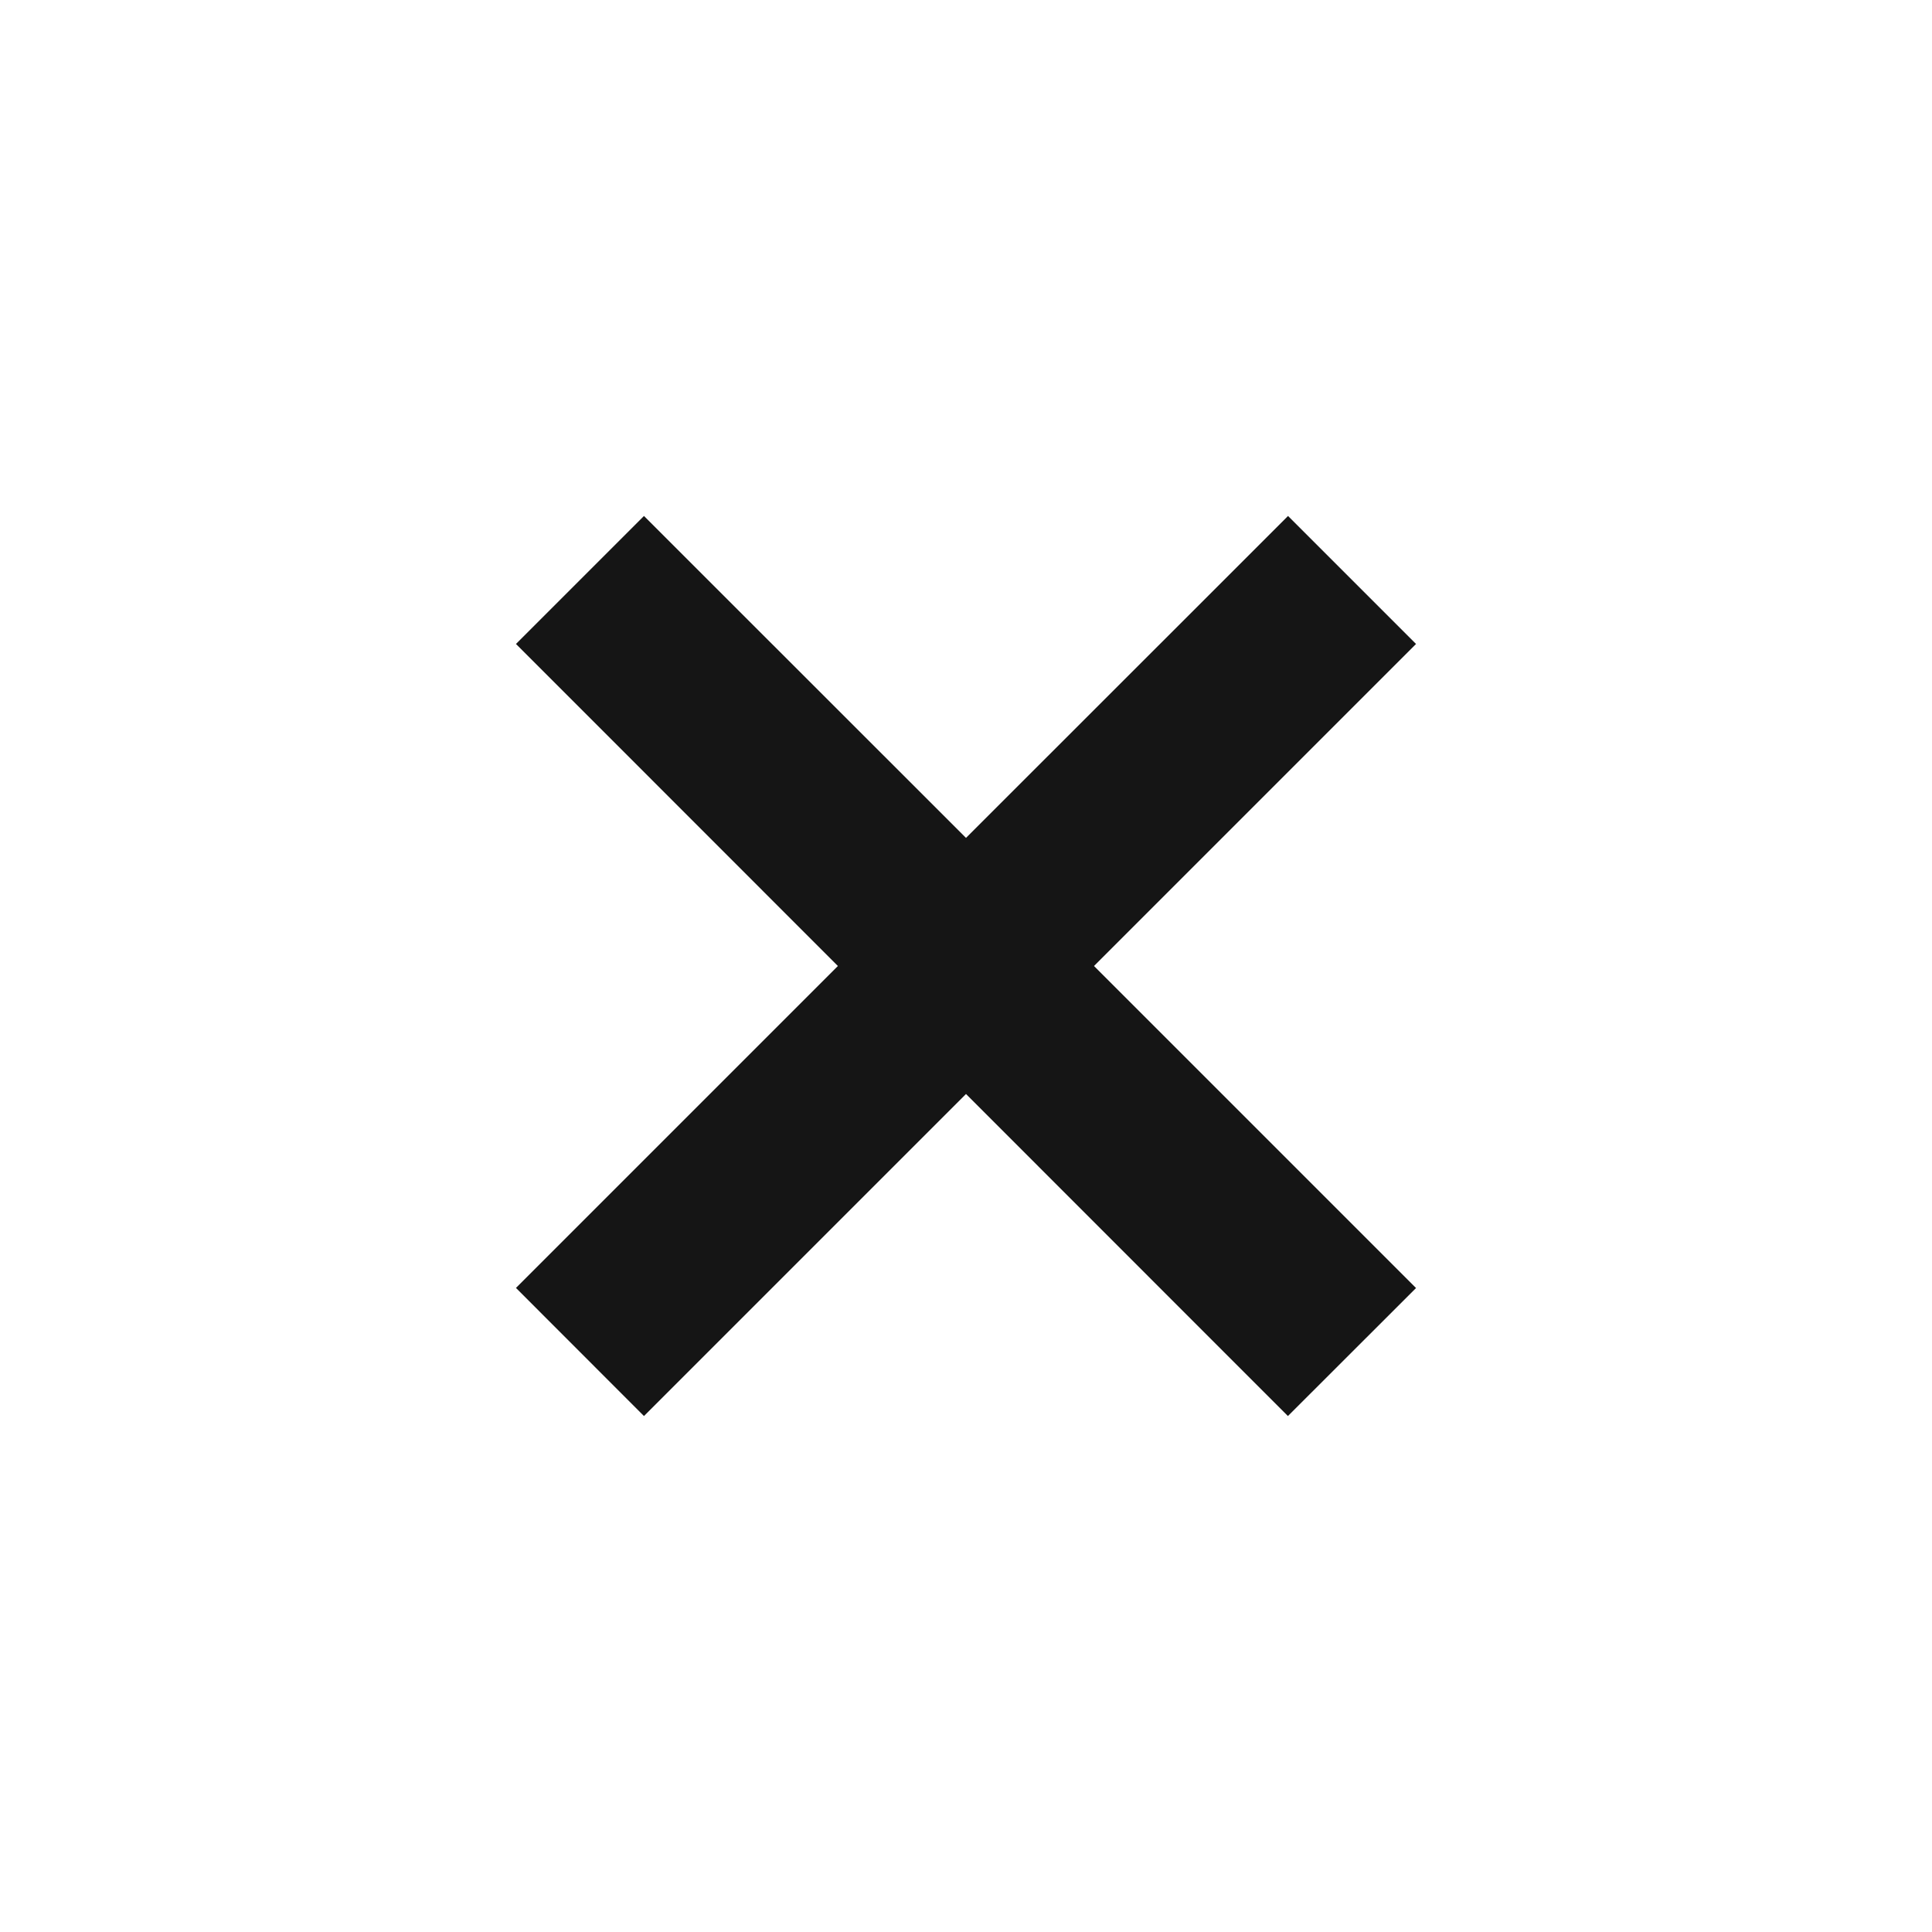
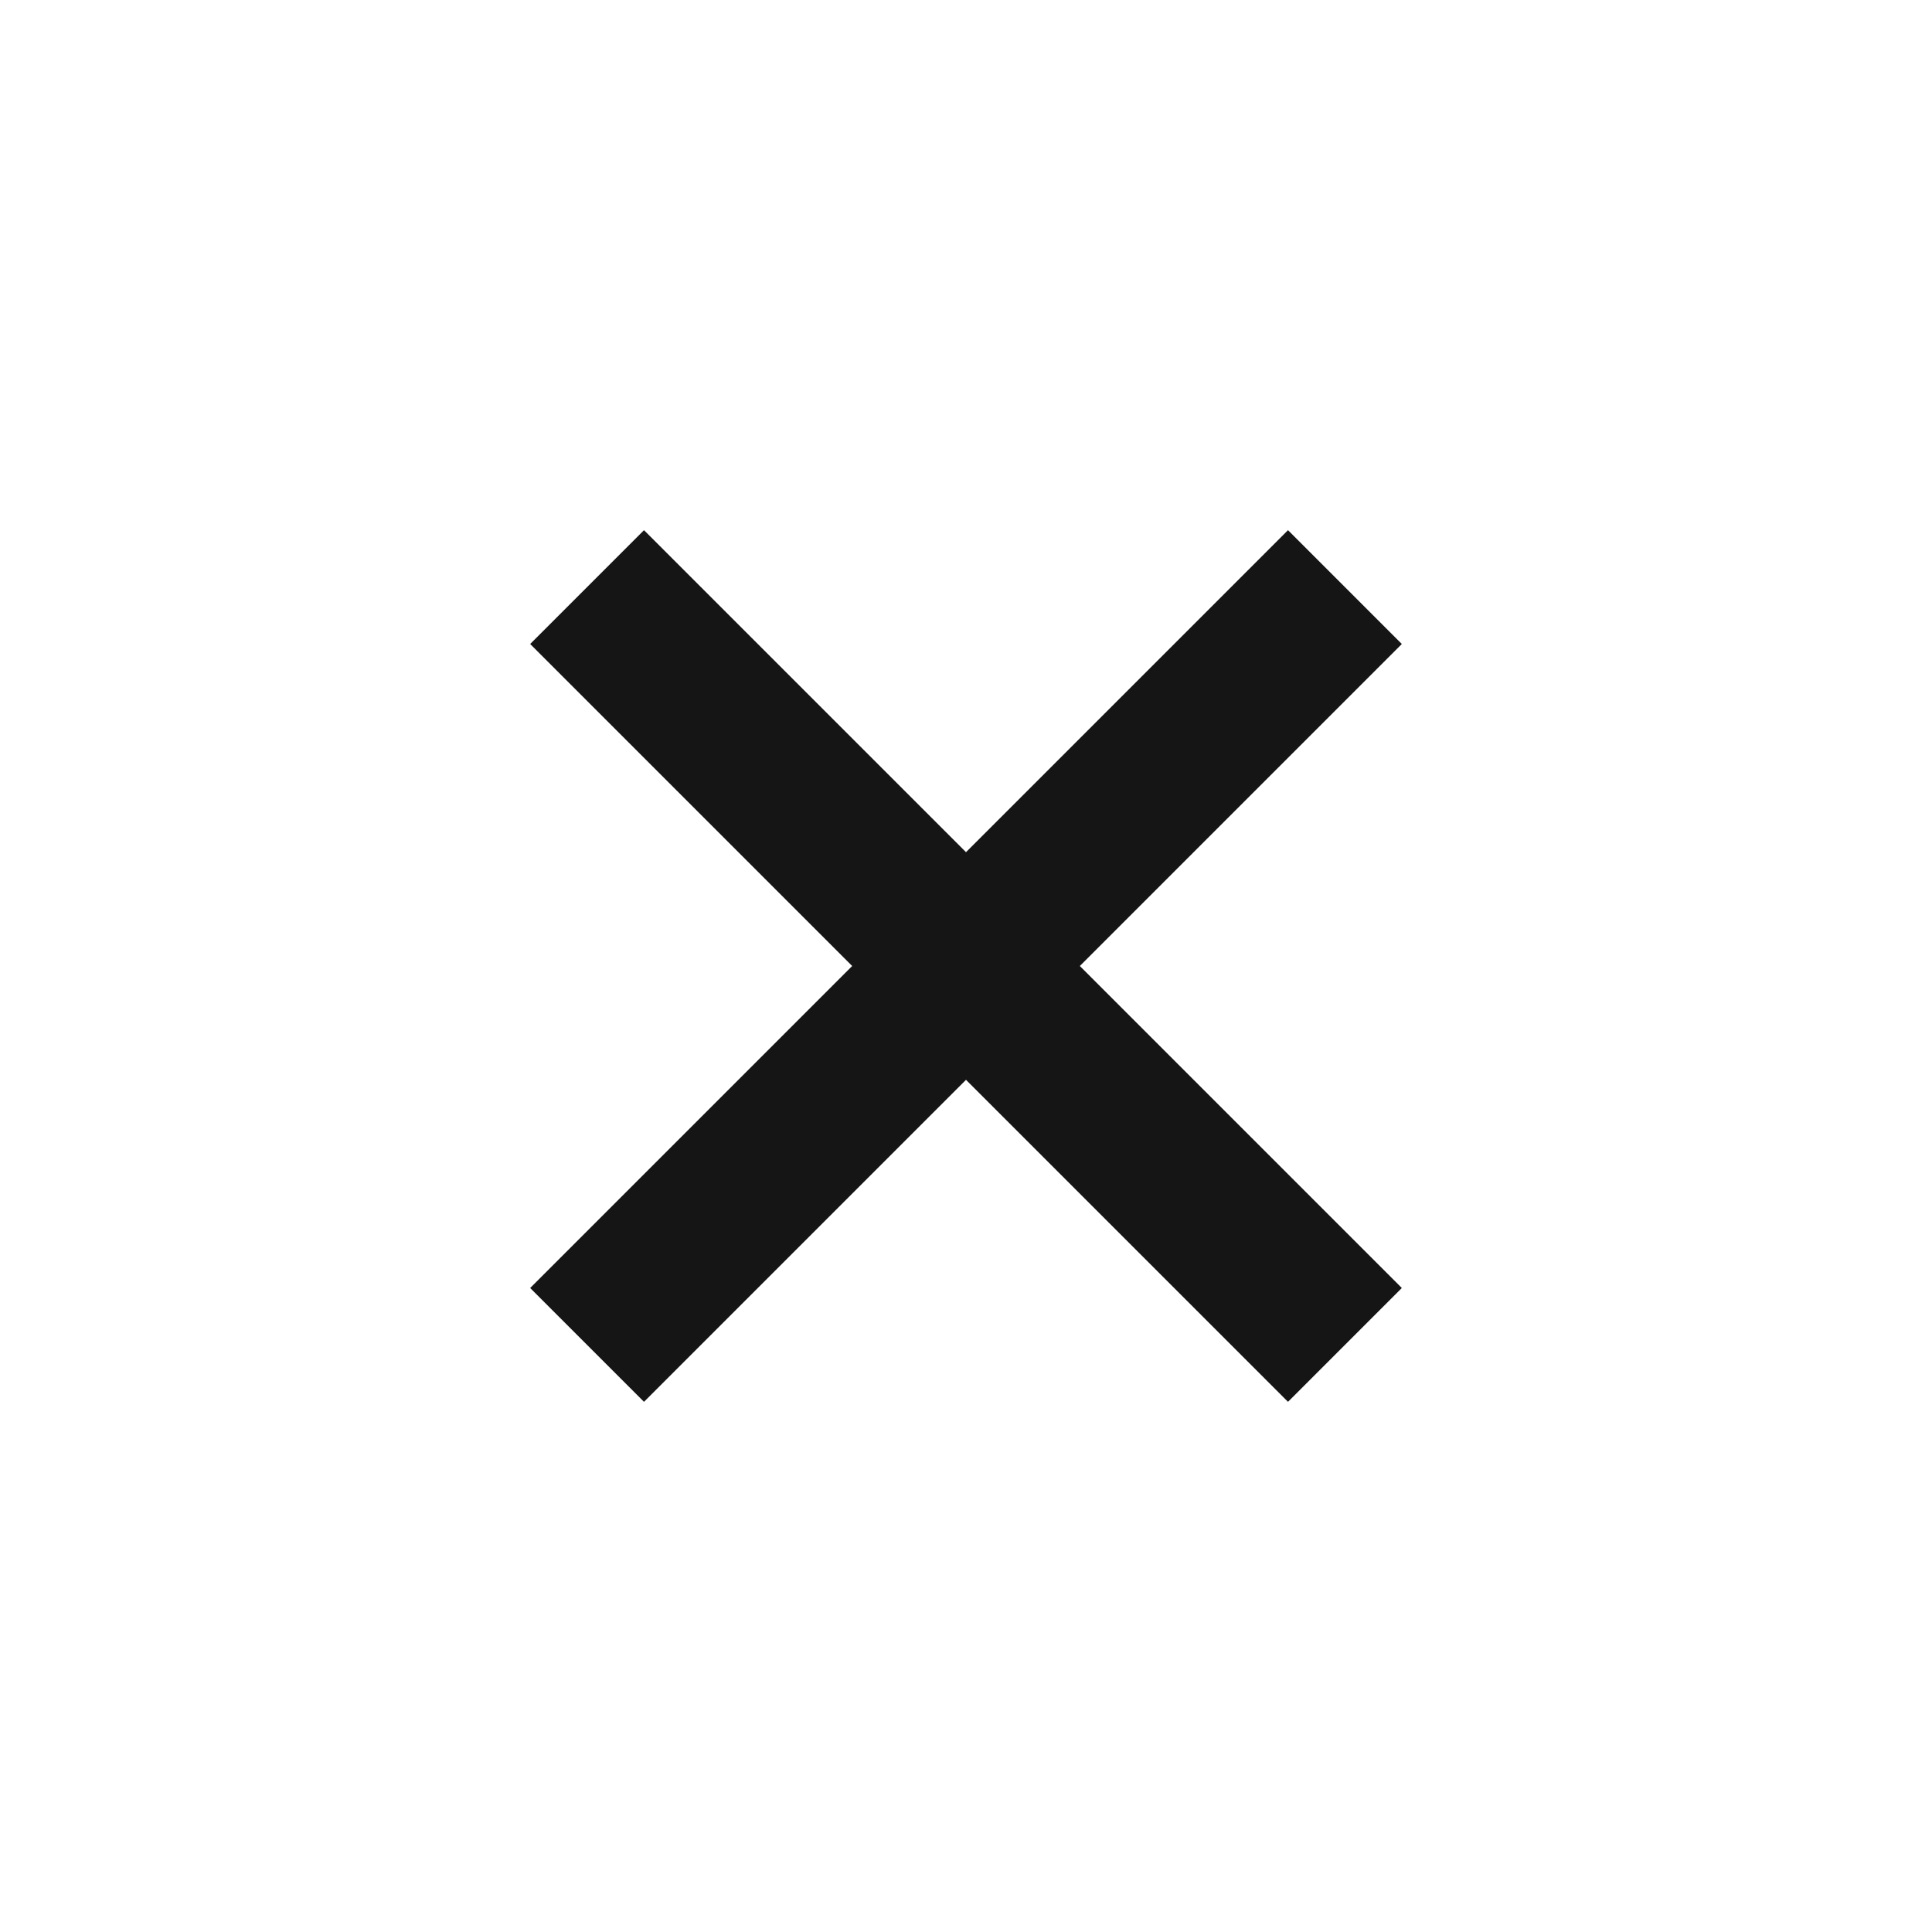
- <svg xmlns="http://www.w3.org/2000/svg" width="16" height="16" viewBox="0 0 16 16" fill="none">
-   <path fill-rule="evenodd" clip-rule="evenodd" d="M5.863 4.803l-.53-.53-1.06 1.06.53.53L6.939 8l-2.136 2.136-.53.53 1.06 1.061.53-.53L8 9.06l2.136 2.137.53.53 1.061-1.06-.53-.53L9.06 8l2.137-2.137.53-.53-1.06-1.06-.53.53L8 6.939 5.863 4.803z" fill="#151515" />
+ <svg xmlns="http://www.w3.org/2000/svg" width="24" height="24" viewBox="0 0 24 24" fill="none">
+   <path fill-rule="evenodd" clip-rule="evenodd" d="M8.707 7.293L8 6.586L6.586 8L7.293 8.707L10.586 12L7.293 15.293L6.586 16L8 17.414L8.707 16.707L12 13.414L15.293 16.707L16 17.414L17.414 16L16.707 15.293L13.414 12L16.707 8.707L17.414 8L16 6.586L15.293 7.293L12 10.586L8.707 7.293Z" fill="#151515" />
</svg>
